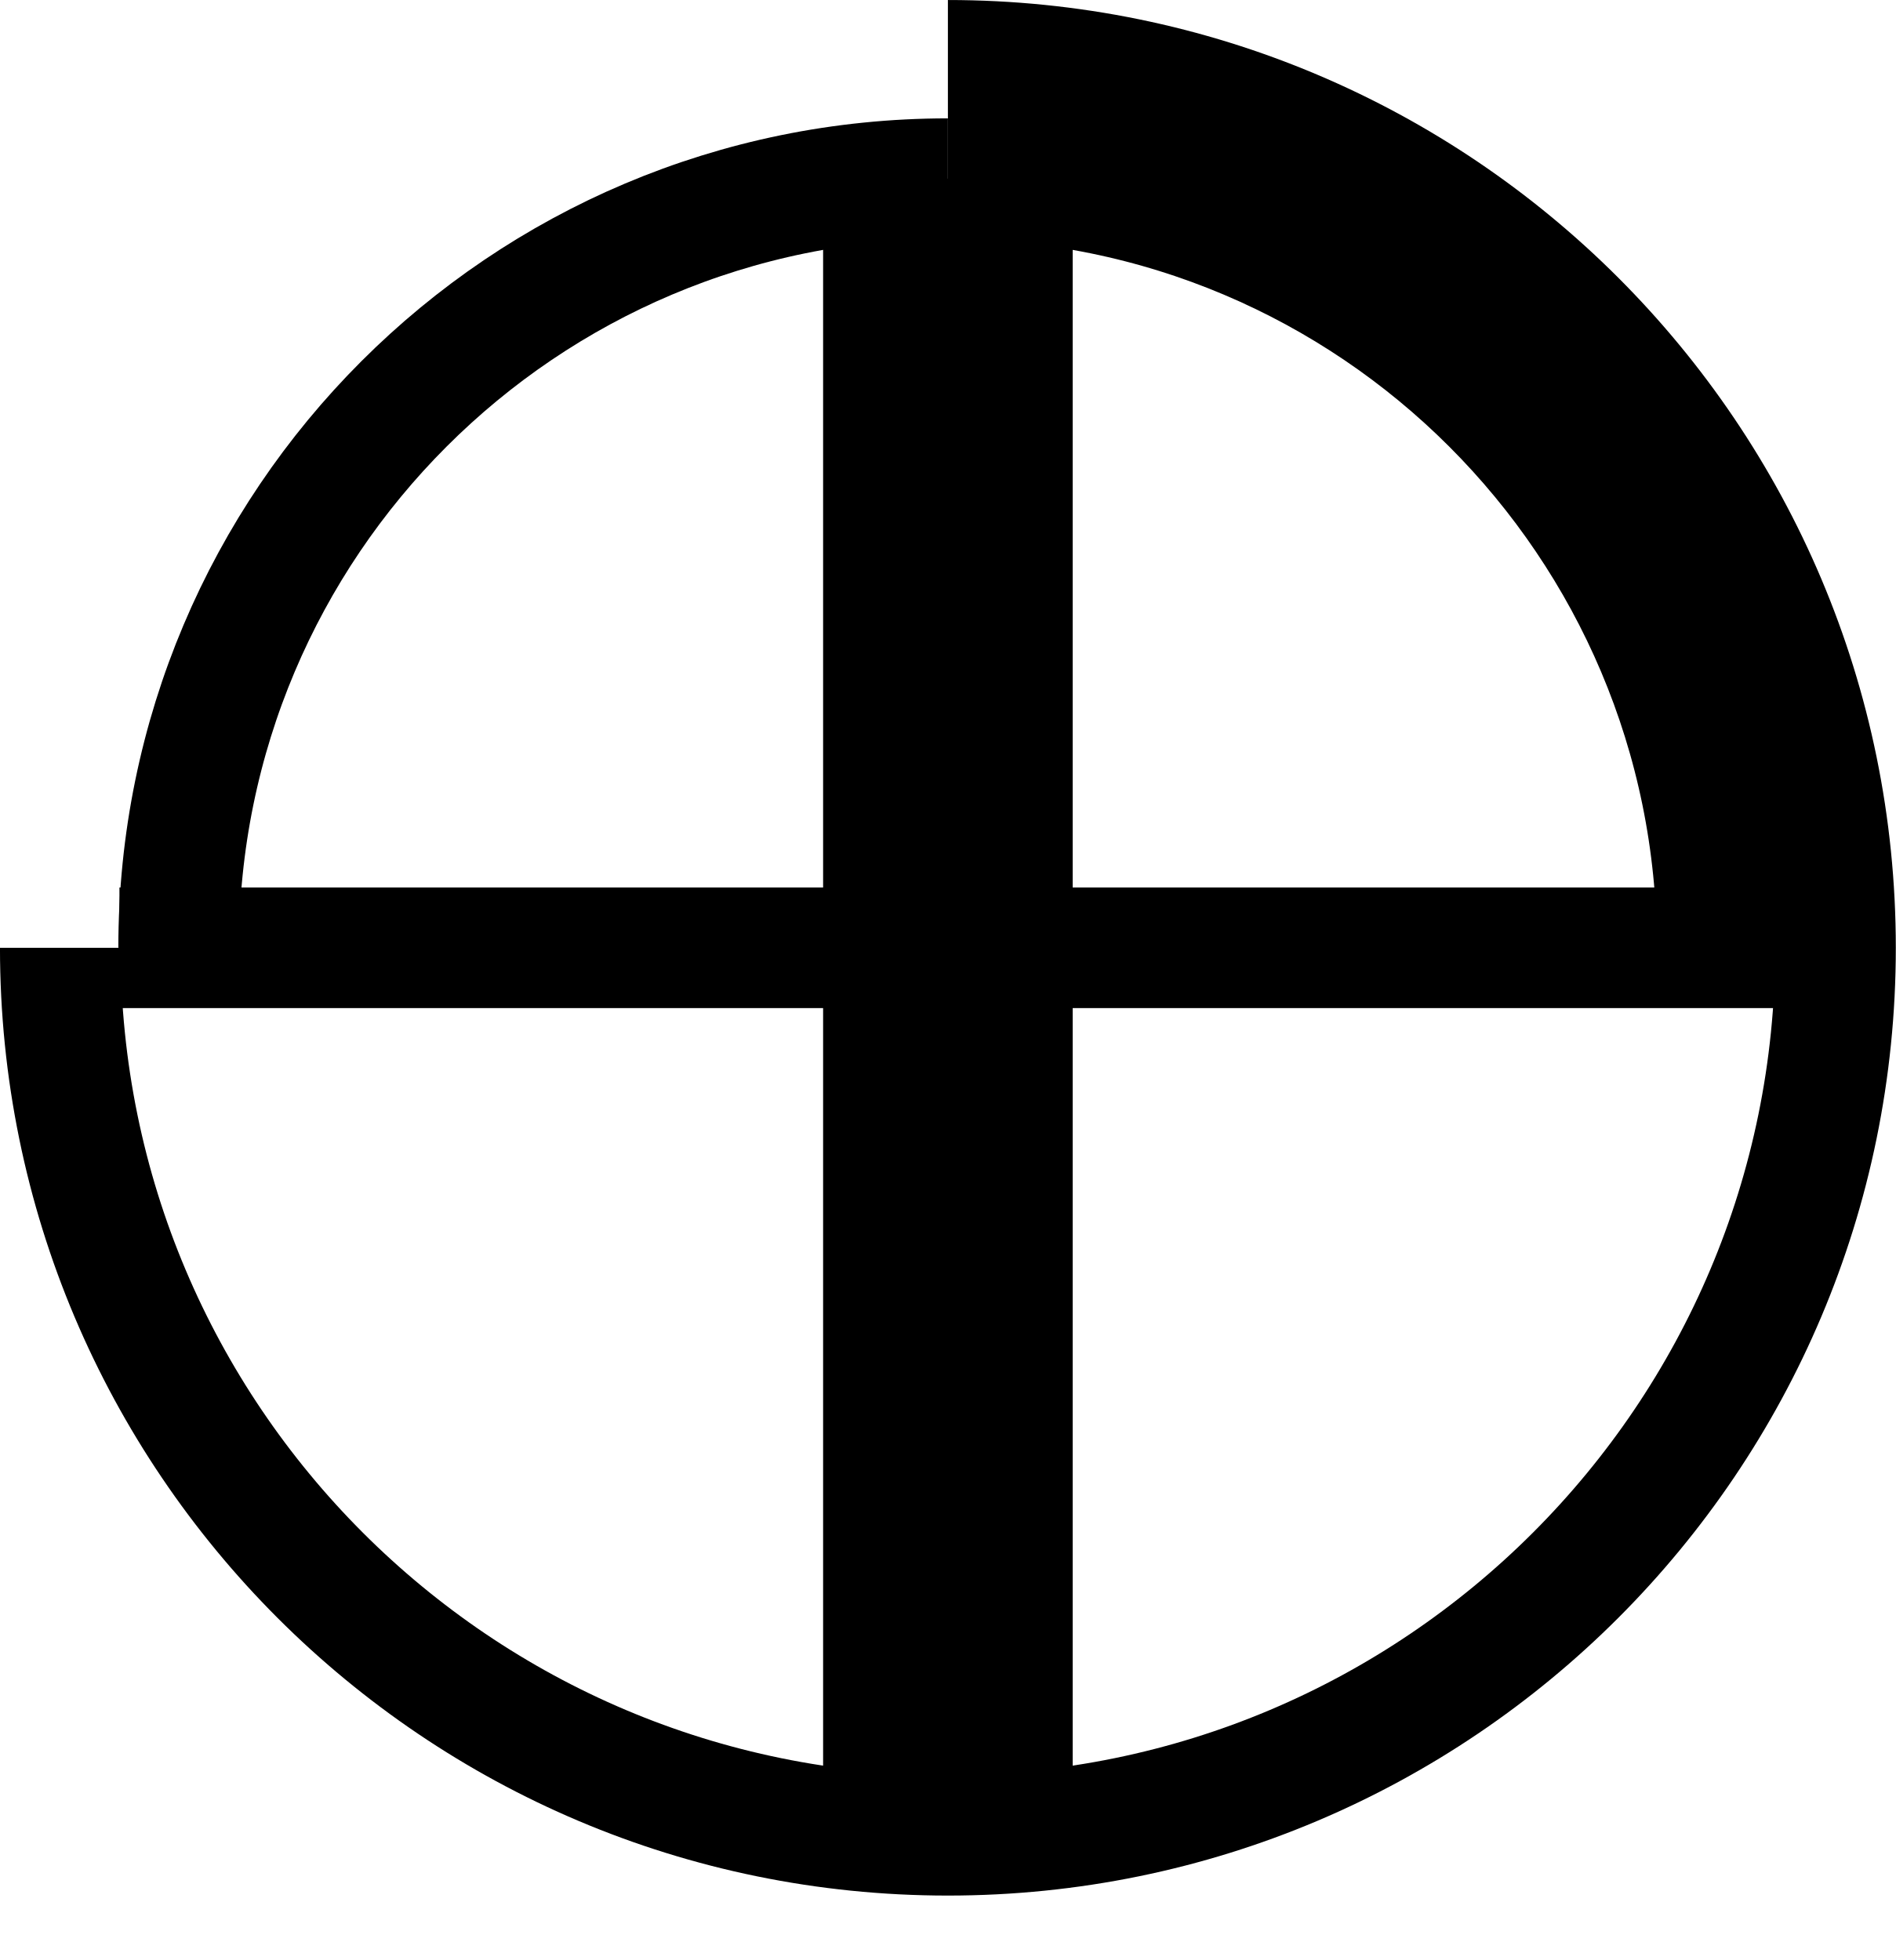
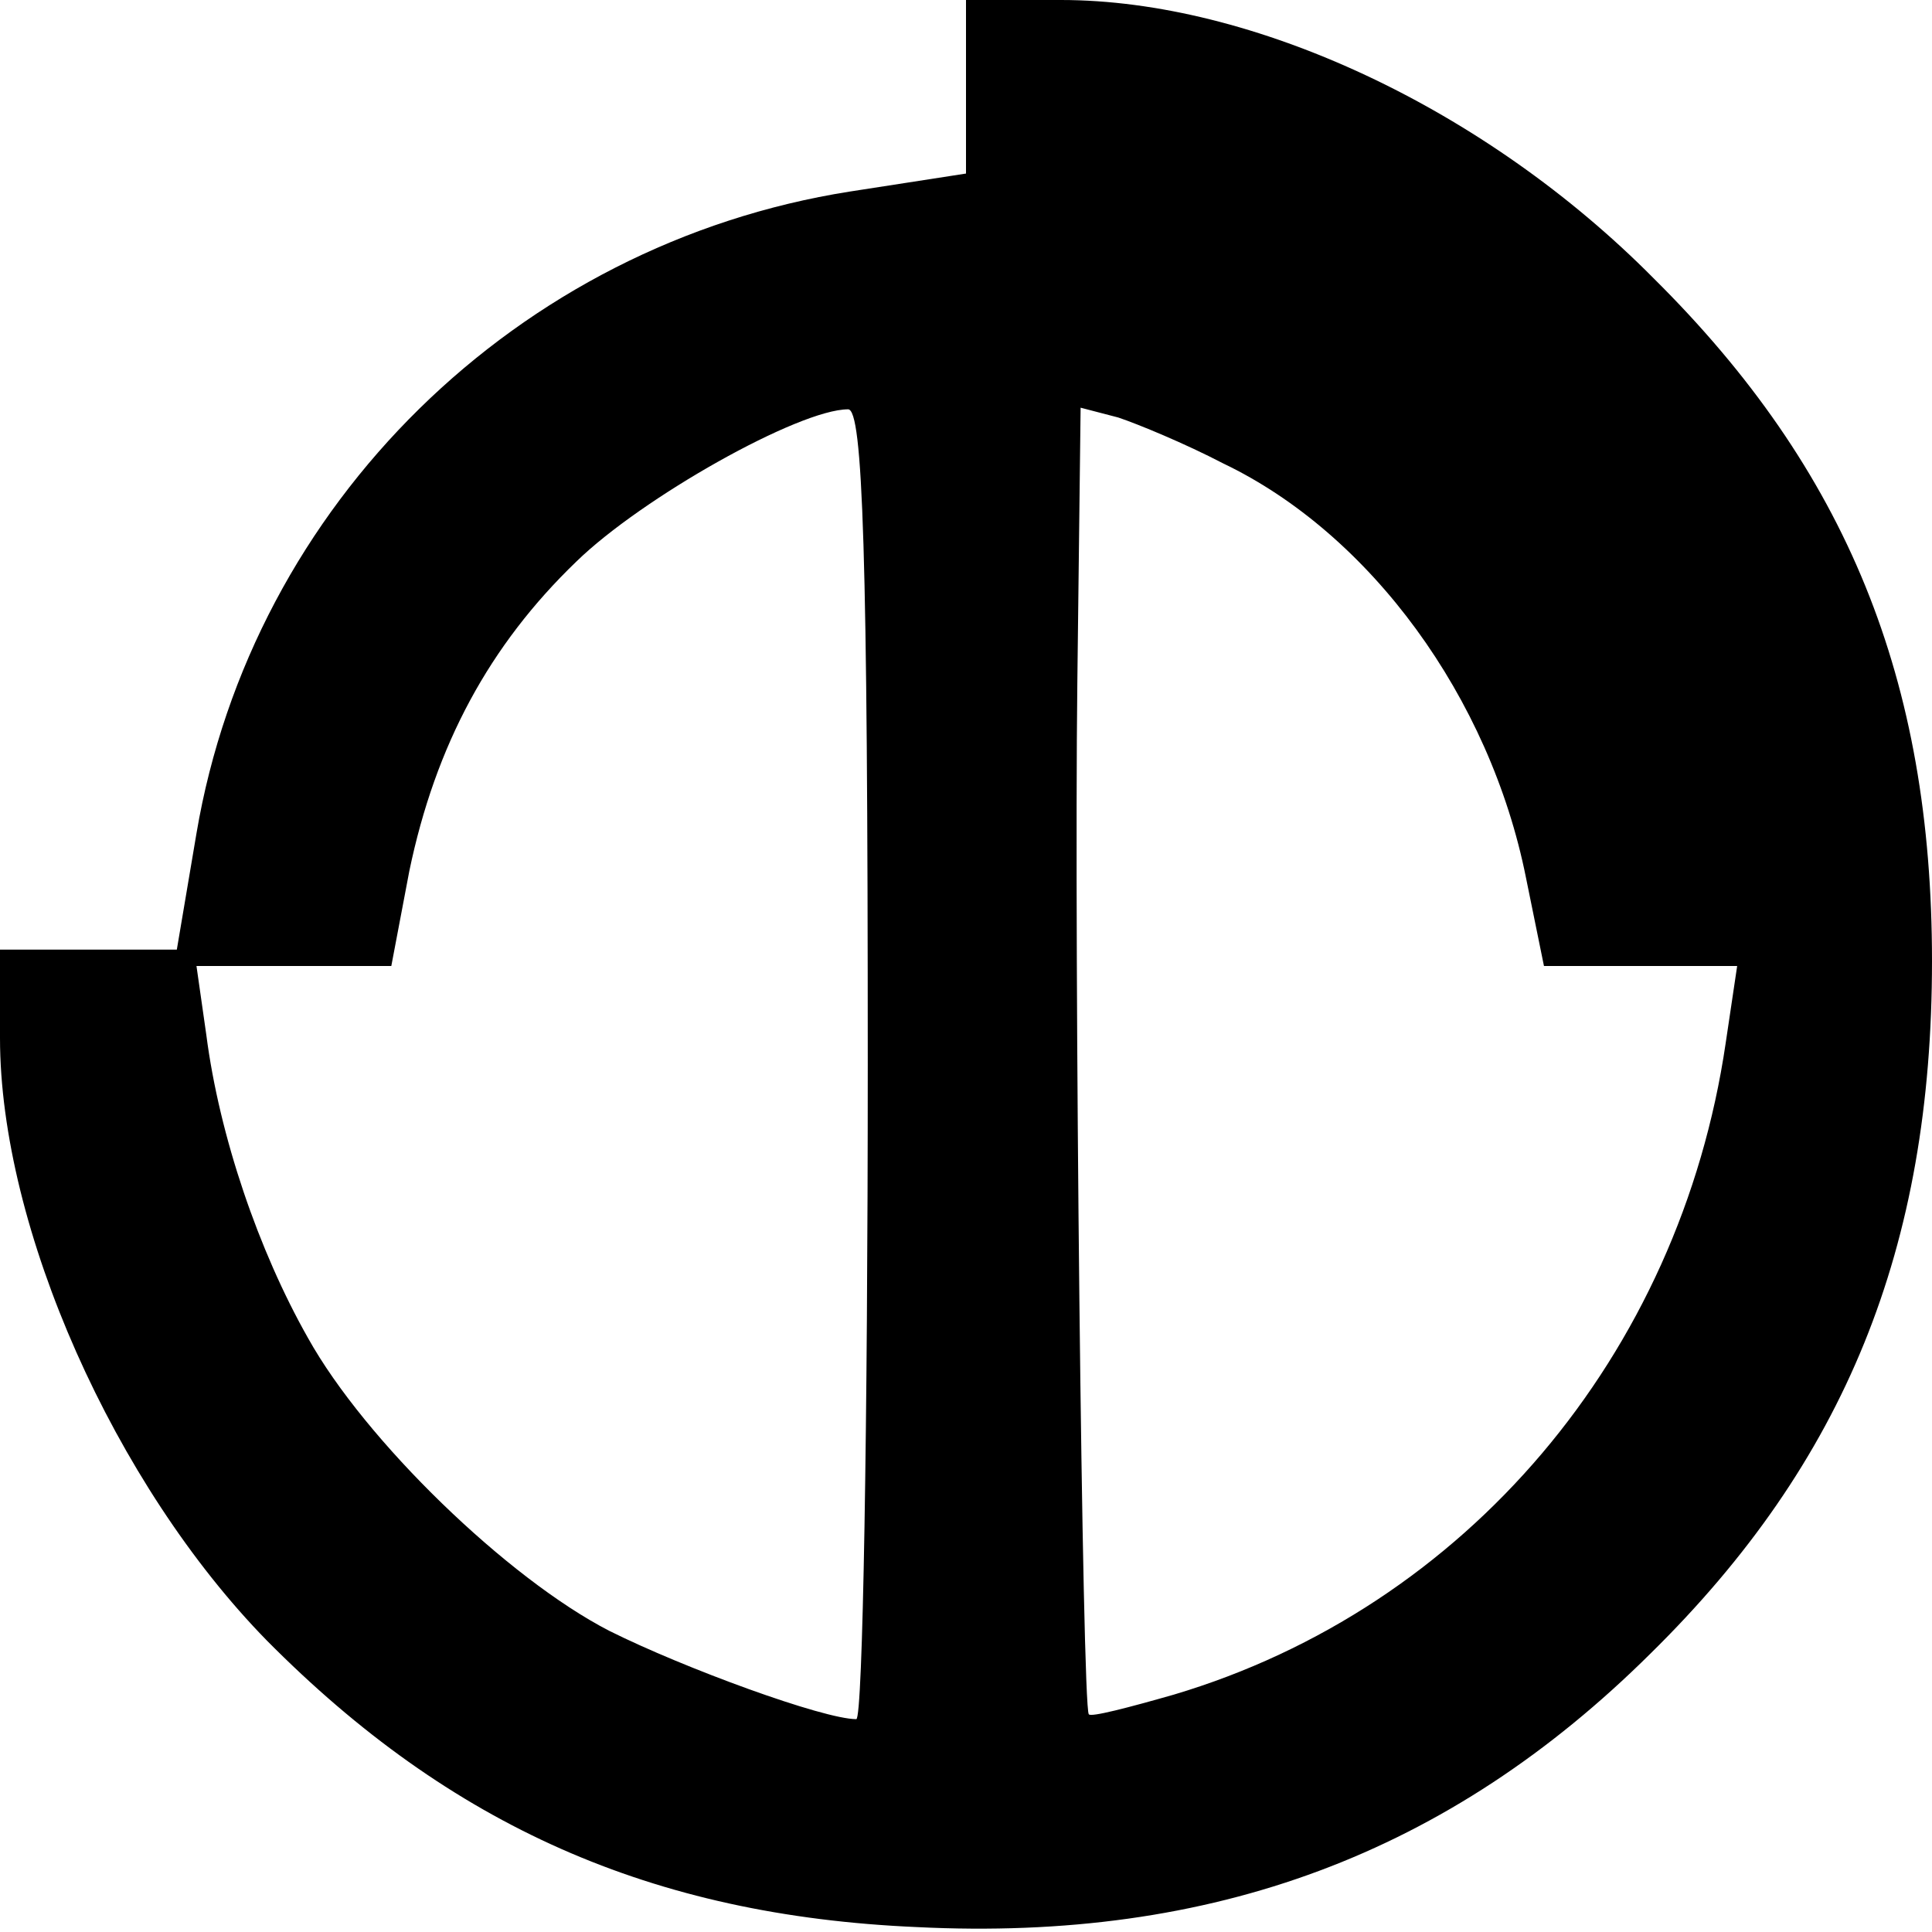
- <svg xmlns="http://www.w3.org/2000/svg" viewBox="0 0 60.545 62.604" height="62.604" width="60.545" xml:space="preserve" id="svg2" version="1.1">
-   <defs id="defs6" />
-   <g transform="matrix(1.333333,0,0,-1.333333,0,62.604)" id="g10">
-     <g transform="translate(22.704,45.508)" id="g12">
-       <g id="g14">
-         <g id="g16">
-           <g id="g18">
-             <path id="path20" style="fill:none;stroke:#000000;stroke-width:2.889;stroke-linecap:butt;stroke-linejoin:miter;stroke-miterlimit:10;stroke-dasharray:none;stroke-opacity:1" d="m 0,0 c 11.742,0 21.26,-9.518 21.26,-21.26 0,-11.742 -9.518,-21.26 -21.26,-21.26 -11.742,0 -21.26,9.518 -21.26,21.26" />
-           </g>
-           <g id="g22">
-             <path id="path24" style="fill:none;stroke:#000000;stroke-width:2.889;stroke-linecap:butt;stroke-linejoin:miter;stroke-miterlimit:10;stroke-dasharray:none;stroke-opacity:1" d="m 0,-2.835 c -10.176,0 -18.425,-8.249 -18.425,-18.425" />
-           </g>
-           <g id="g26">
-             <path id="path28" style="fill:none;stroke:#000000;stroke-width:2.889;stroke-linecap:butt;stroke-linejoin:miter;stroke-miterlimit:10;stroke-dasharray:none;stroke-opacity:1" d="m 0,-2.835 c 10.176,0 18.425,-8.249 18.425,-18.425" />
-           </g>
-           <g id="g30">
-             <path id="path32" style="fill:none;stroke:#000000;stroke-width:5.978;stroke-linecap:butt;stroke-linejoin:miter;stroke-miterlimit:10;stroke-dasharray:none;stroke-opacity:1" d="M 0,-2.835 V -42.52" />
-           </g>
-           <g id="g34">
-             <path id="path36" style="fill:none;stroke:#000000;stroke-width:2.889;stroke-linecap:butt;stroke-linejoin:miter;stroke-miterlimit:10;stroke-dasharray:none;stroke-opacity:1" d="M 19.843,-21.26 H -19.843" />
-           </g>
-         </g>
-       </g>
-     </g>
+ <svg xmlns="http://www.w3.org/2000/svg" version="1.0" width="118pt" height="118pt" viewBox="0 0 118 118" preserveAspectRatio="xMidYMid meet">
+   <g transform="translate(0,118) scale(0.1,-0.1)" fill="#000000" stroke="none">
+     <path d="M590 1127 l0 -53 -71 -11 c-203 -32 -365 -191 -399 -392 l-12 -71 -54 0 -54 0 0 -54 c0 -116 70 -273 163 -368 112 -113 235 -168 397 -175 181 -9 325 45 448 167 119 117 172 248 172 423 0 172 -52 300 -170 417 -103 104 -245 170 -362 170 l-58 0 0 -53z m-60 -597 c0 -220 -3 -400 -7 -400 -20 0 -105 31 -151 54 -62 32 -149 116 -184 179 -30 53 -54 123 -62 185 l-6 42 59 0 60 0 11 58 c16 77 49 138 102 189 40 39 136 93 166 93 9 0 12 -87 12 -400z m217 367 c90 -43 163 -143 185 -253 l11 -54 59 0 59 0 -7 -47 c-28 -191 -159 -345 -337 -398 -28 -8 -51 -14 -52 -12 -4 4 -9 462 -7 630 l2 168 23 -6 c12 -4 41 -16 64 -28z" />
  </g>
</svg>
